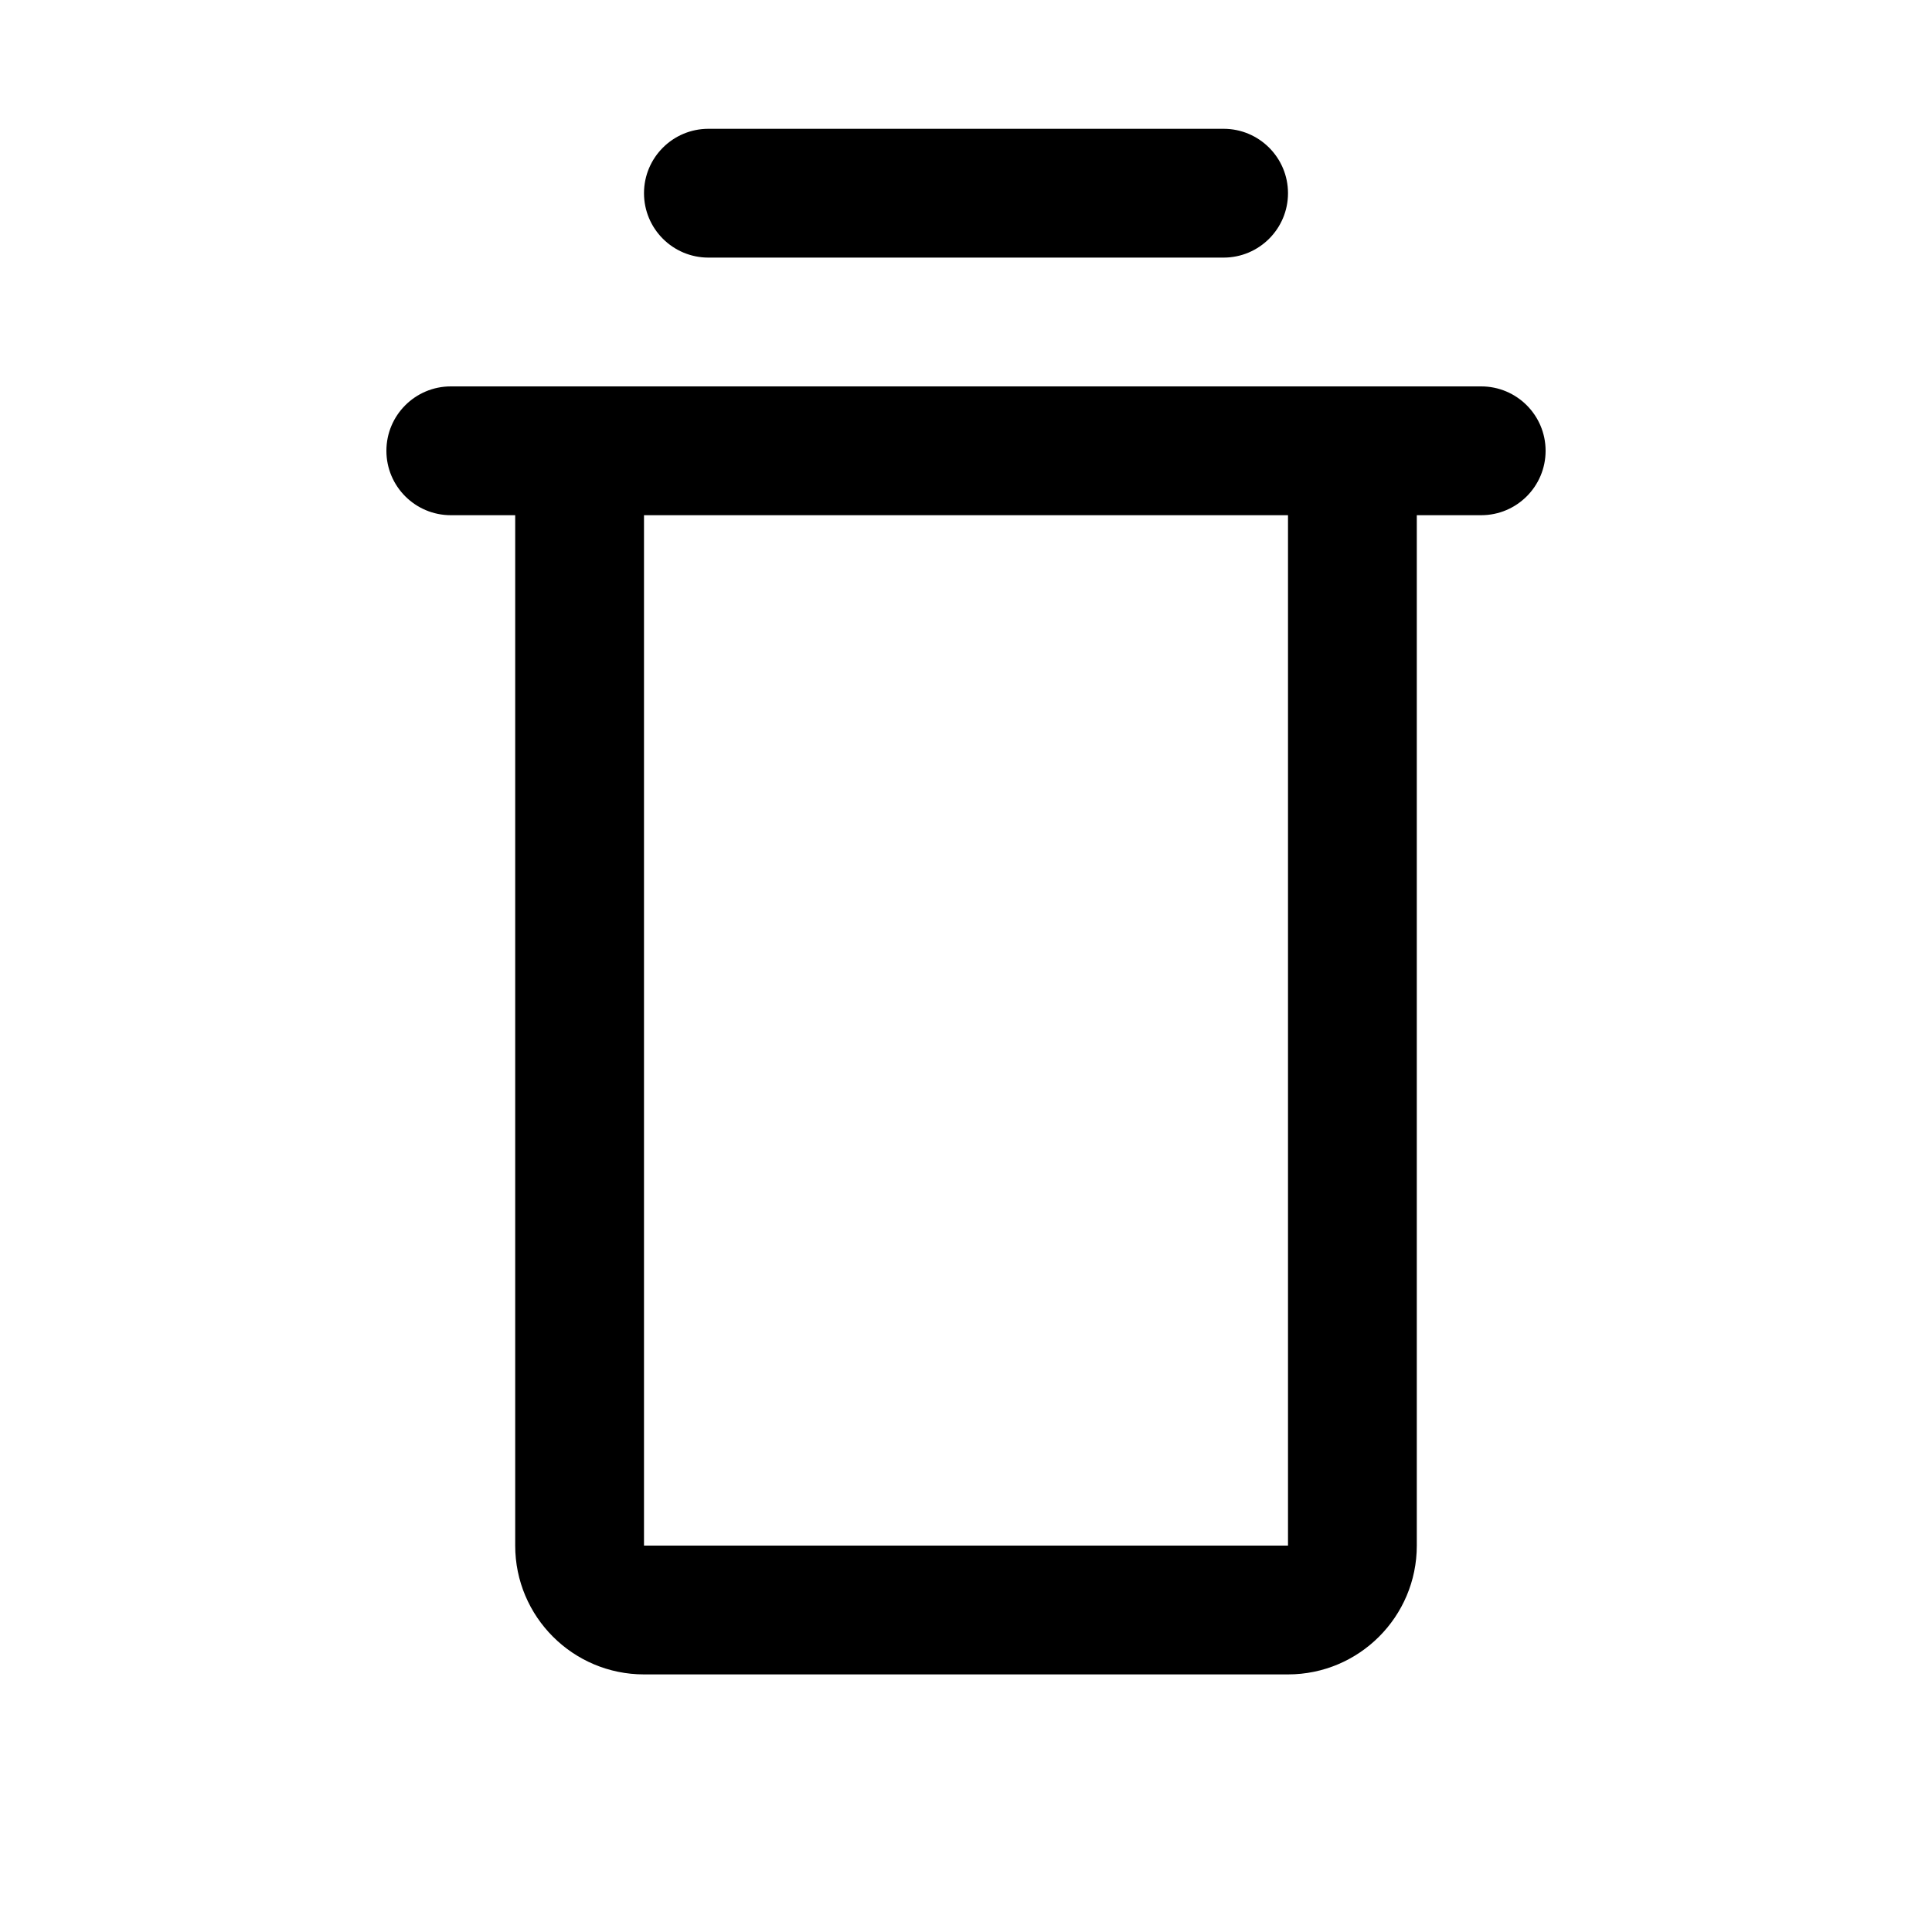
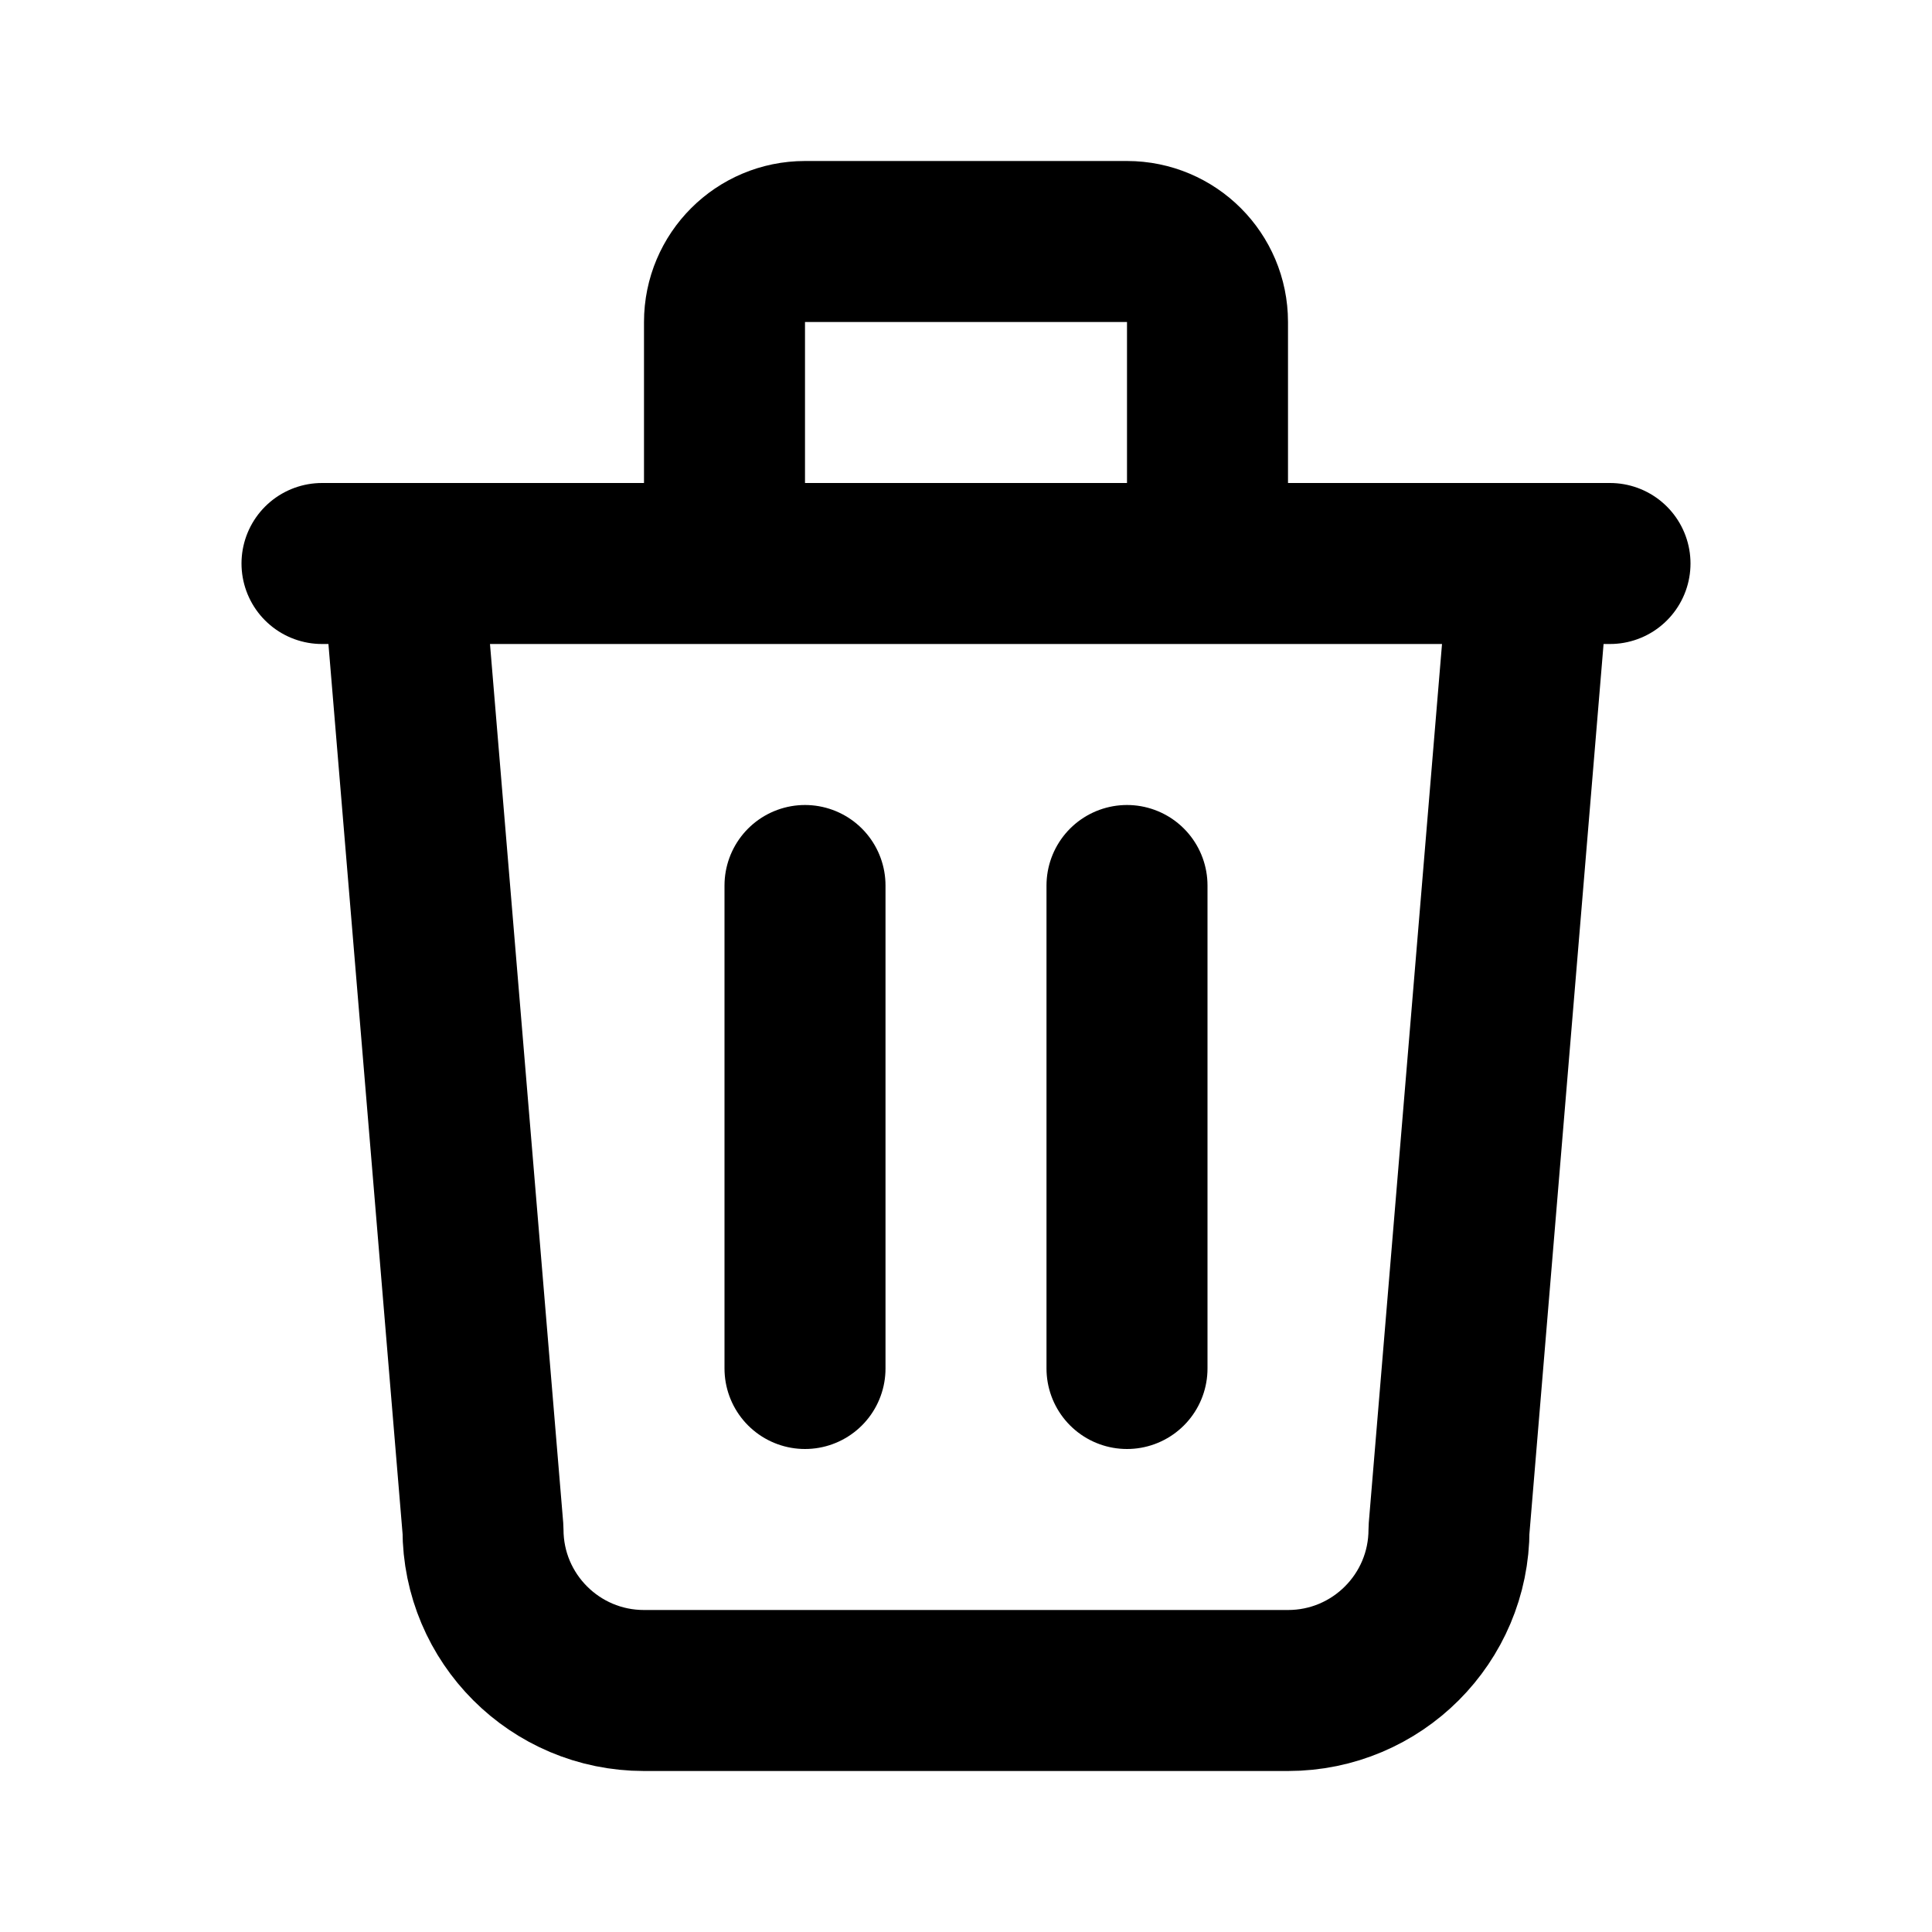
- <svg xmlns="http://www.w3.org/2000/svg" width="15" height="15" viewBox="0 0 15 15" fill="none">
-   <path fill-rule="evenodd" clip-rule="evenodd" d="M5.5 1C5.224 1 5 1.224 5 1.5C5 1.776 5.224 2 5.5 2H9.5C9.776 2 10 1.776 10 1.5C10 1.224 9.776 1 9.5 1H5.5ZM3 3.5C3 3.224 3.224 3 3.5 3H5H10H11.5C11.776 3 12 3.224 12 3.5C12 3.776 11.776 4 11.5 4H11V12C11 12.552 10.552 13 10 13H5C4.448 13 4 12.552 4 12V4L3.5 4C3.224 4 3 3.776 3 3.5ZM5 4H10V12H5V4Z" fill="currentColor" />
+ <svg xmlns="http://www.w3.org/2000/svg" width="1em" height="1em" viewBox="0 0 24 24">
+   <path fill="none" stroke="currentColor" stroke-linecap="round" stroke-linejoin="round" stroke-width="2" d="M4 7h16m-10 4v6m4-6v6M5 7l1 12a2 2 0 0 0 2 2h8a2 2 0 0 0 2-2l1-12M9 7V4a1 1 0 0 1 1-1h4a1 1 0 0 1 1 1v3" />
</svg>
